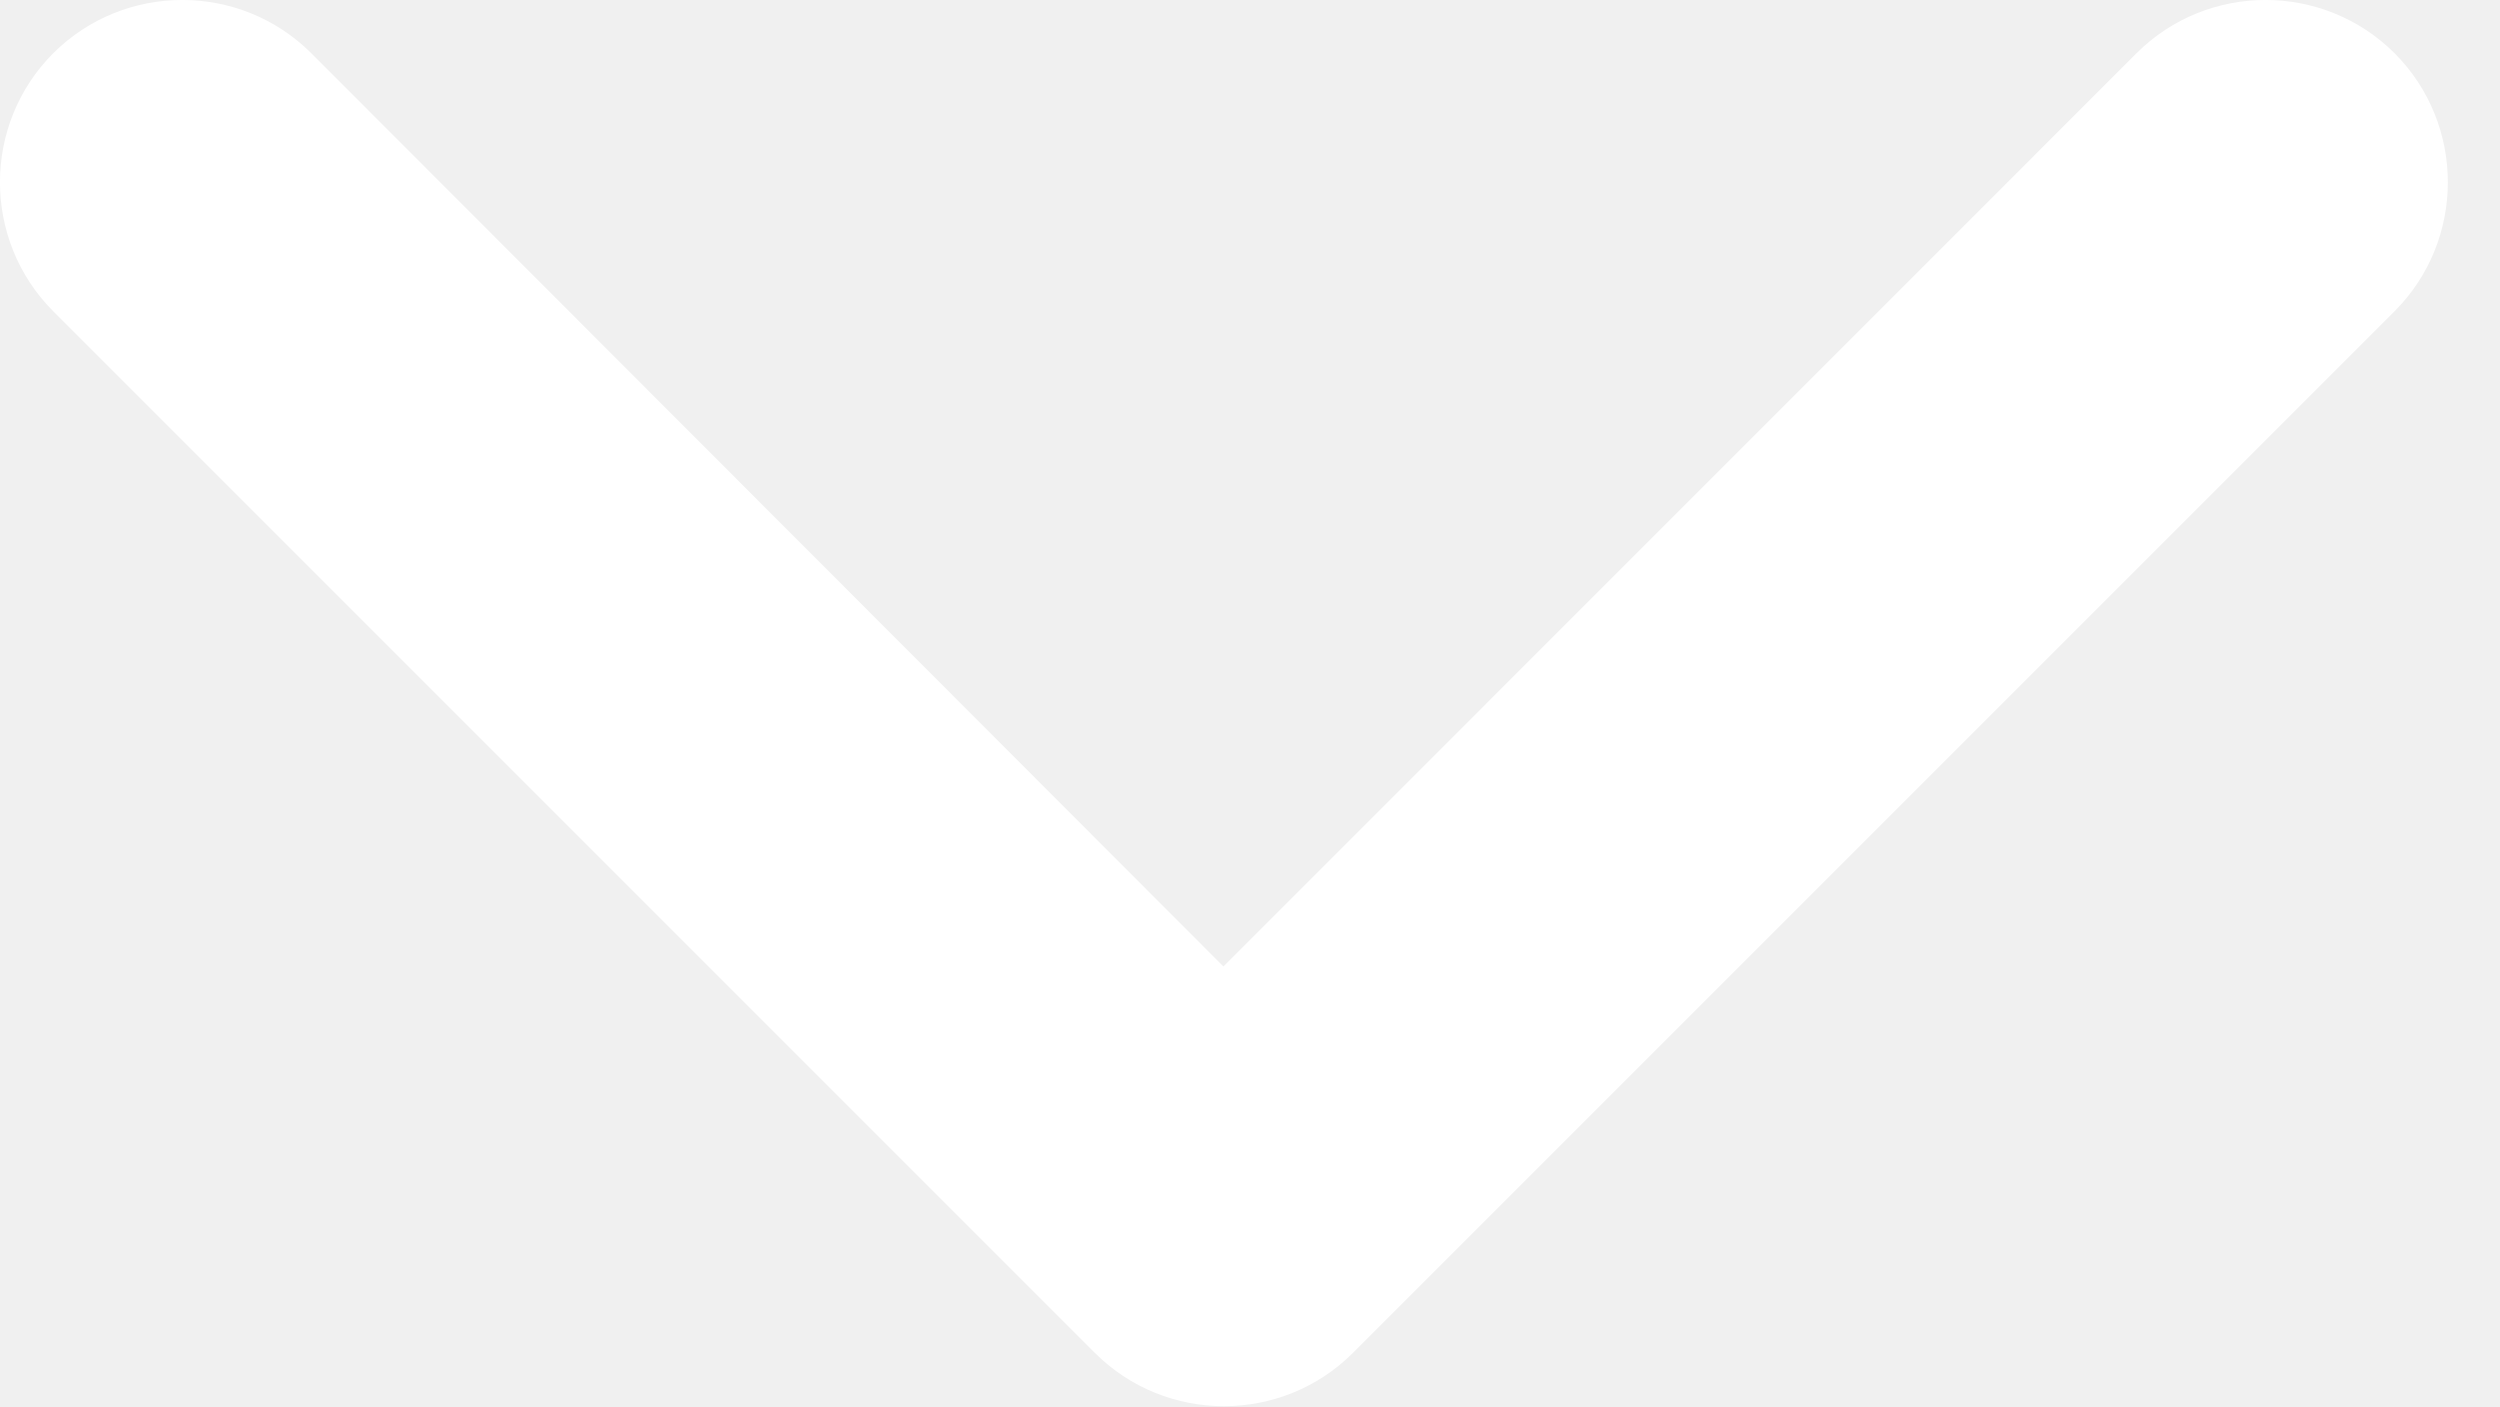
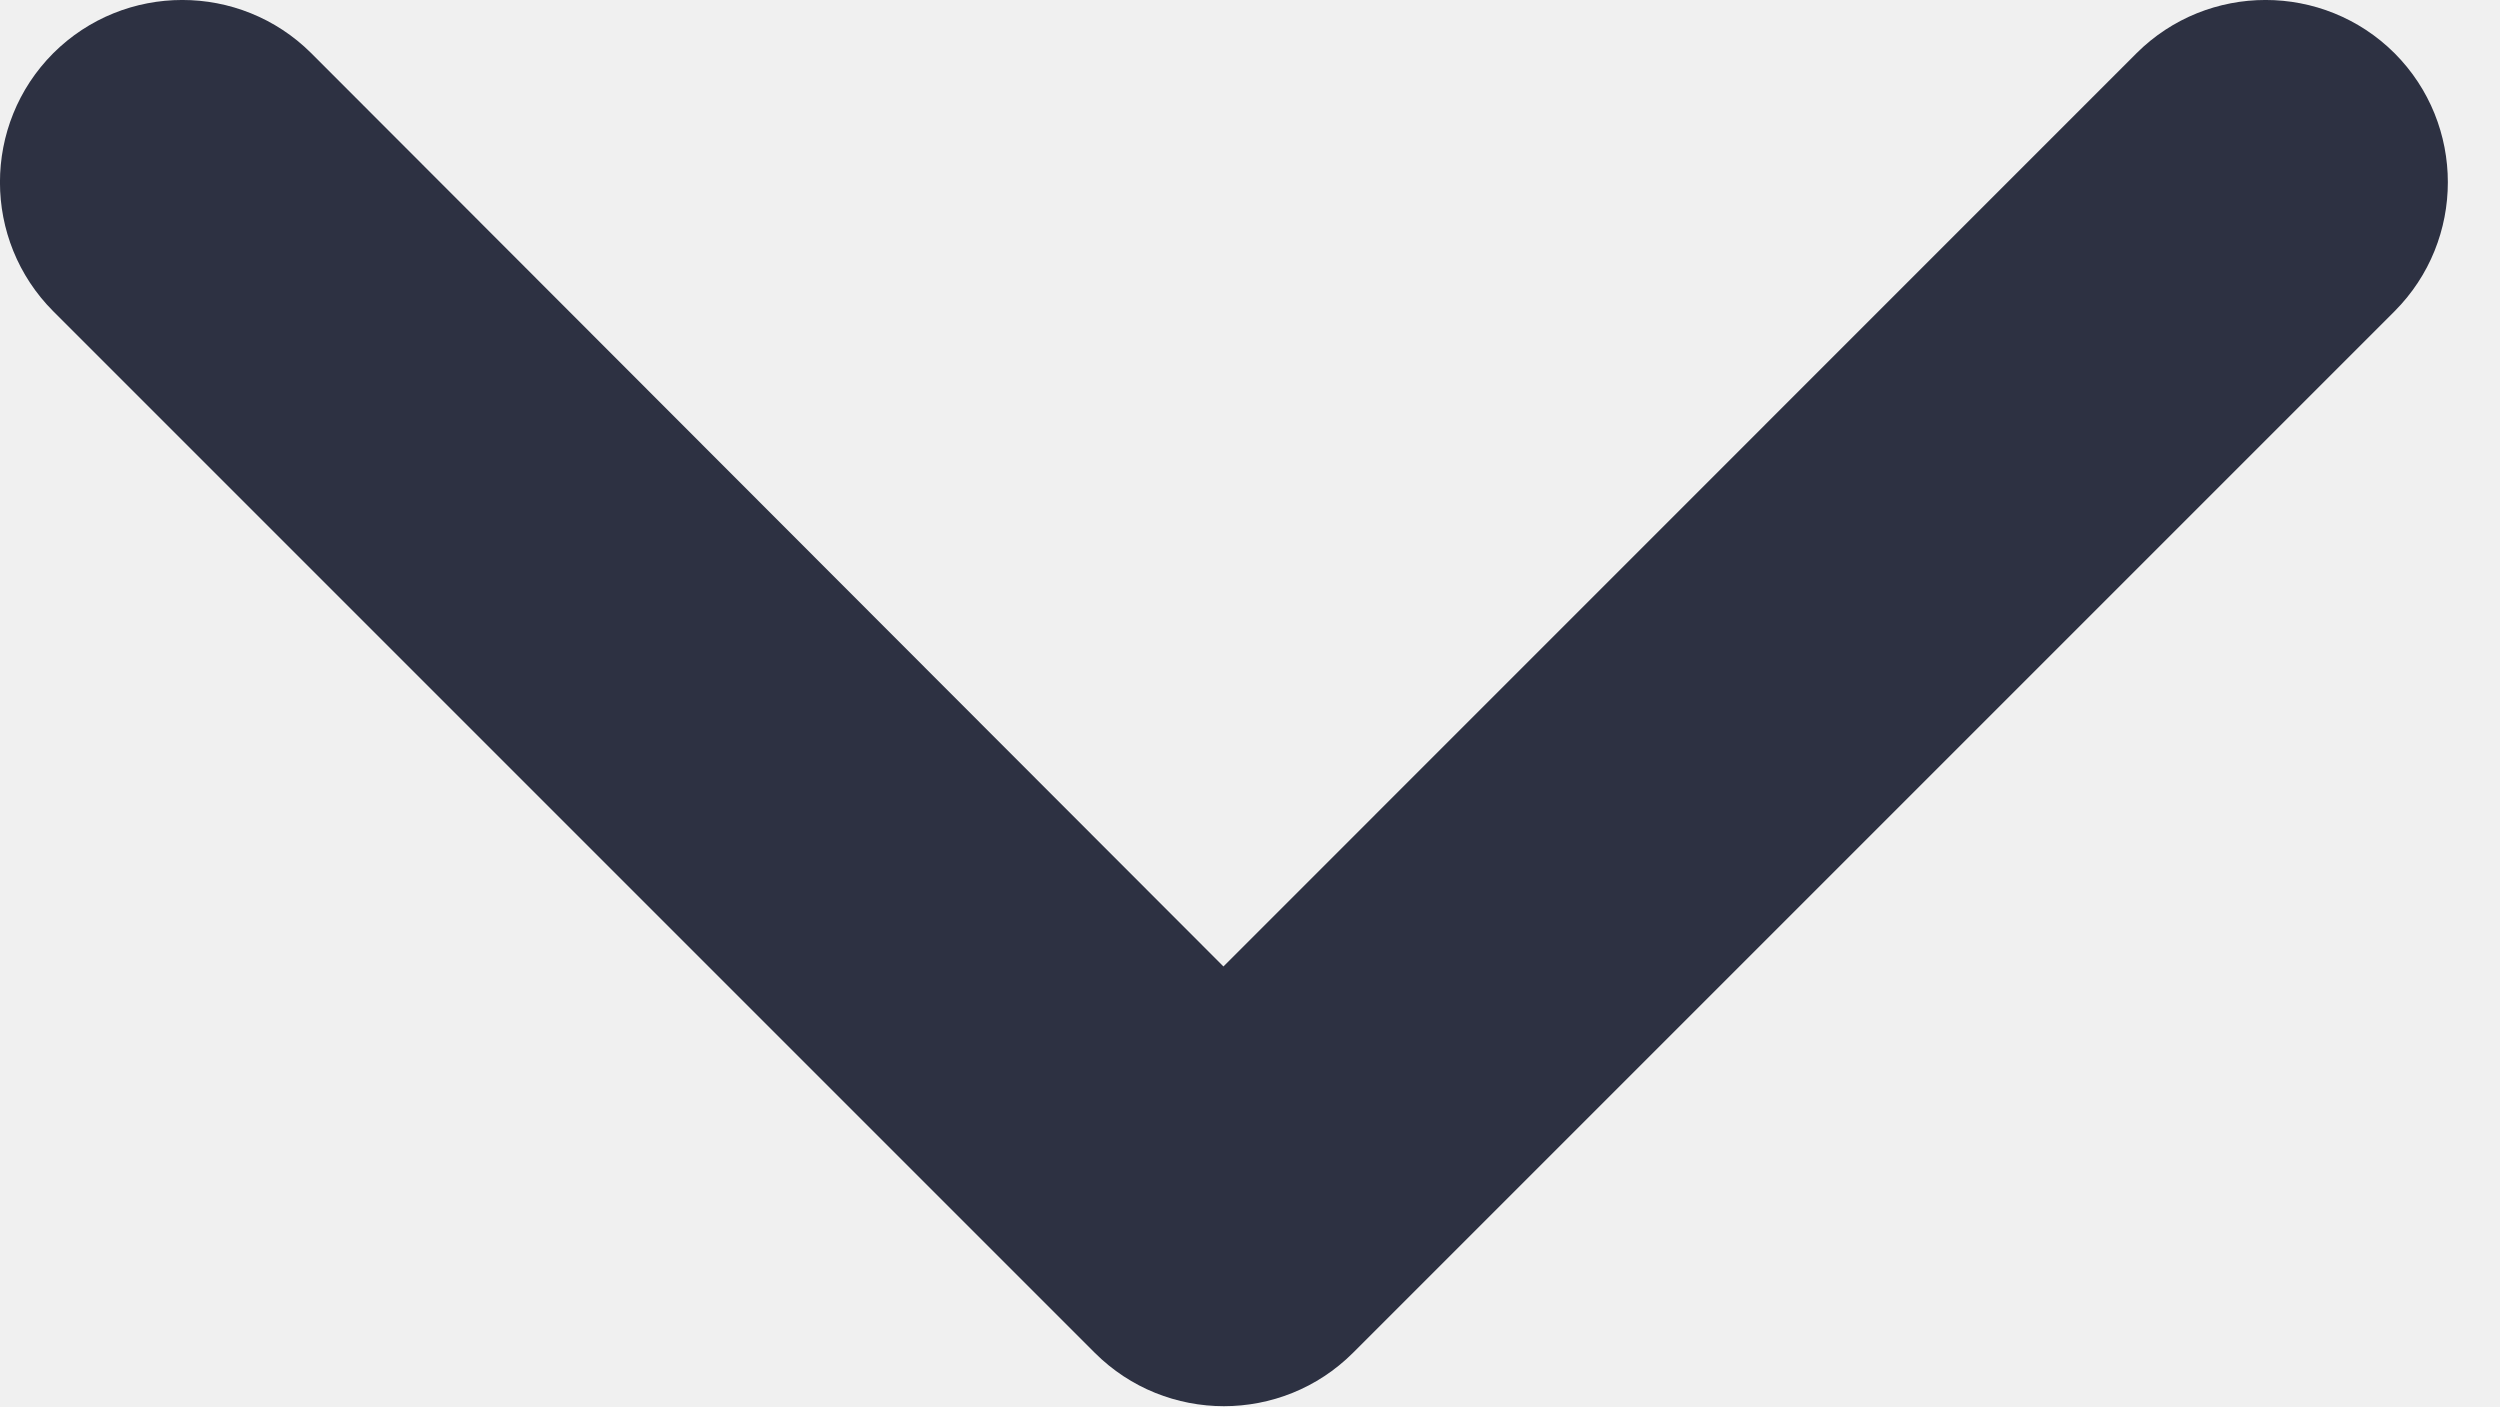
<svg xmlns="http://www.w3.org/2000/svg" width="16px" height="9px" viewBox="0 0 16 9" version="1.1">
  <defs />
  <g id="Symbols" stroke="none" stroke-width="1" fill="none" fill-rule="evenodd">
-     <g id="Experiment-/-Header-parts-/-Auth-/-Logged-in" transform="translate(-196, -23)" fill="#FFFFFF" fill-rule="nonzero">
+     <g id="Experiment-/-Header-parts-/-Auth-/-Logged-in" transform="translate(-196, -23)" fill="#2d3142" fill-rule="nonzero">
      <g id="Auth-log-in">
        <path d="M209.674,31.659 C210.13,32.113 210.869,32.113 211.325,31.659 C211.78,31.203 211.78,30.463 211.325,30.007 L204.659,23.341 C204.203,22.886 203.463,22.886 203.007,23.341 L196.341,30.007 C195.886,30.463 195.886,31.203 196.341,31.659 C196.797,32.113 197.536,32.113 197.992,31.659 L203.836,25.814 L209.674,31.659 Z" id="Shape" transform="translate(203.833, 27.49967) rotate(180) translate(-203.833, -27.49967) " />
      </g>
    </g>
  </g>
</svg>
